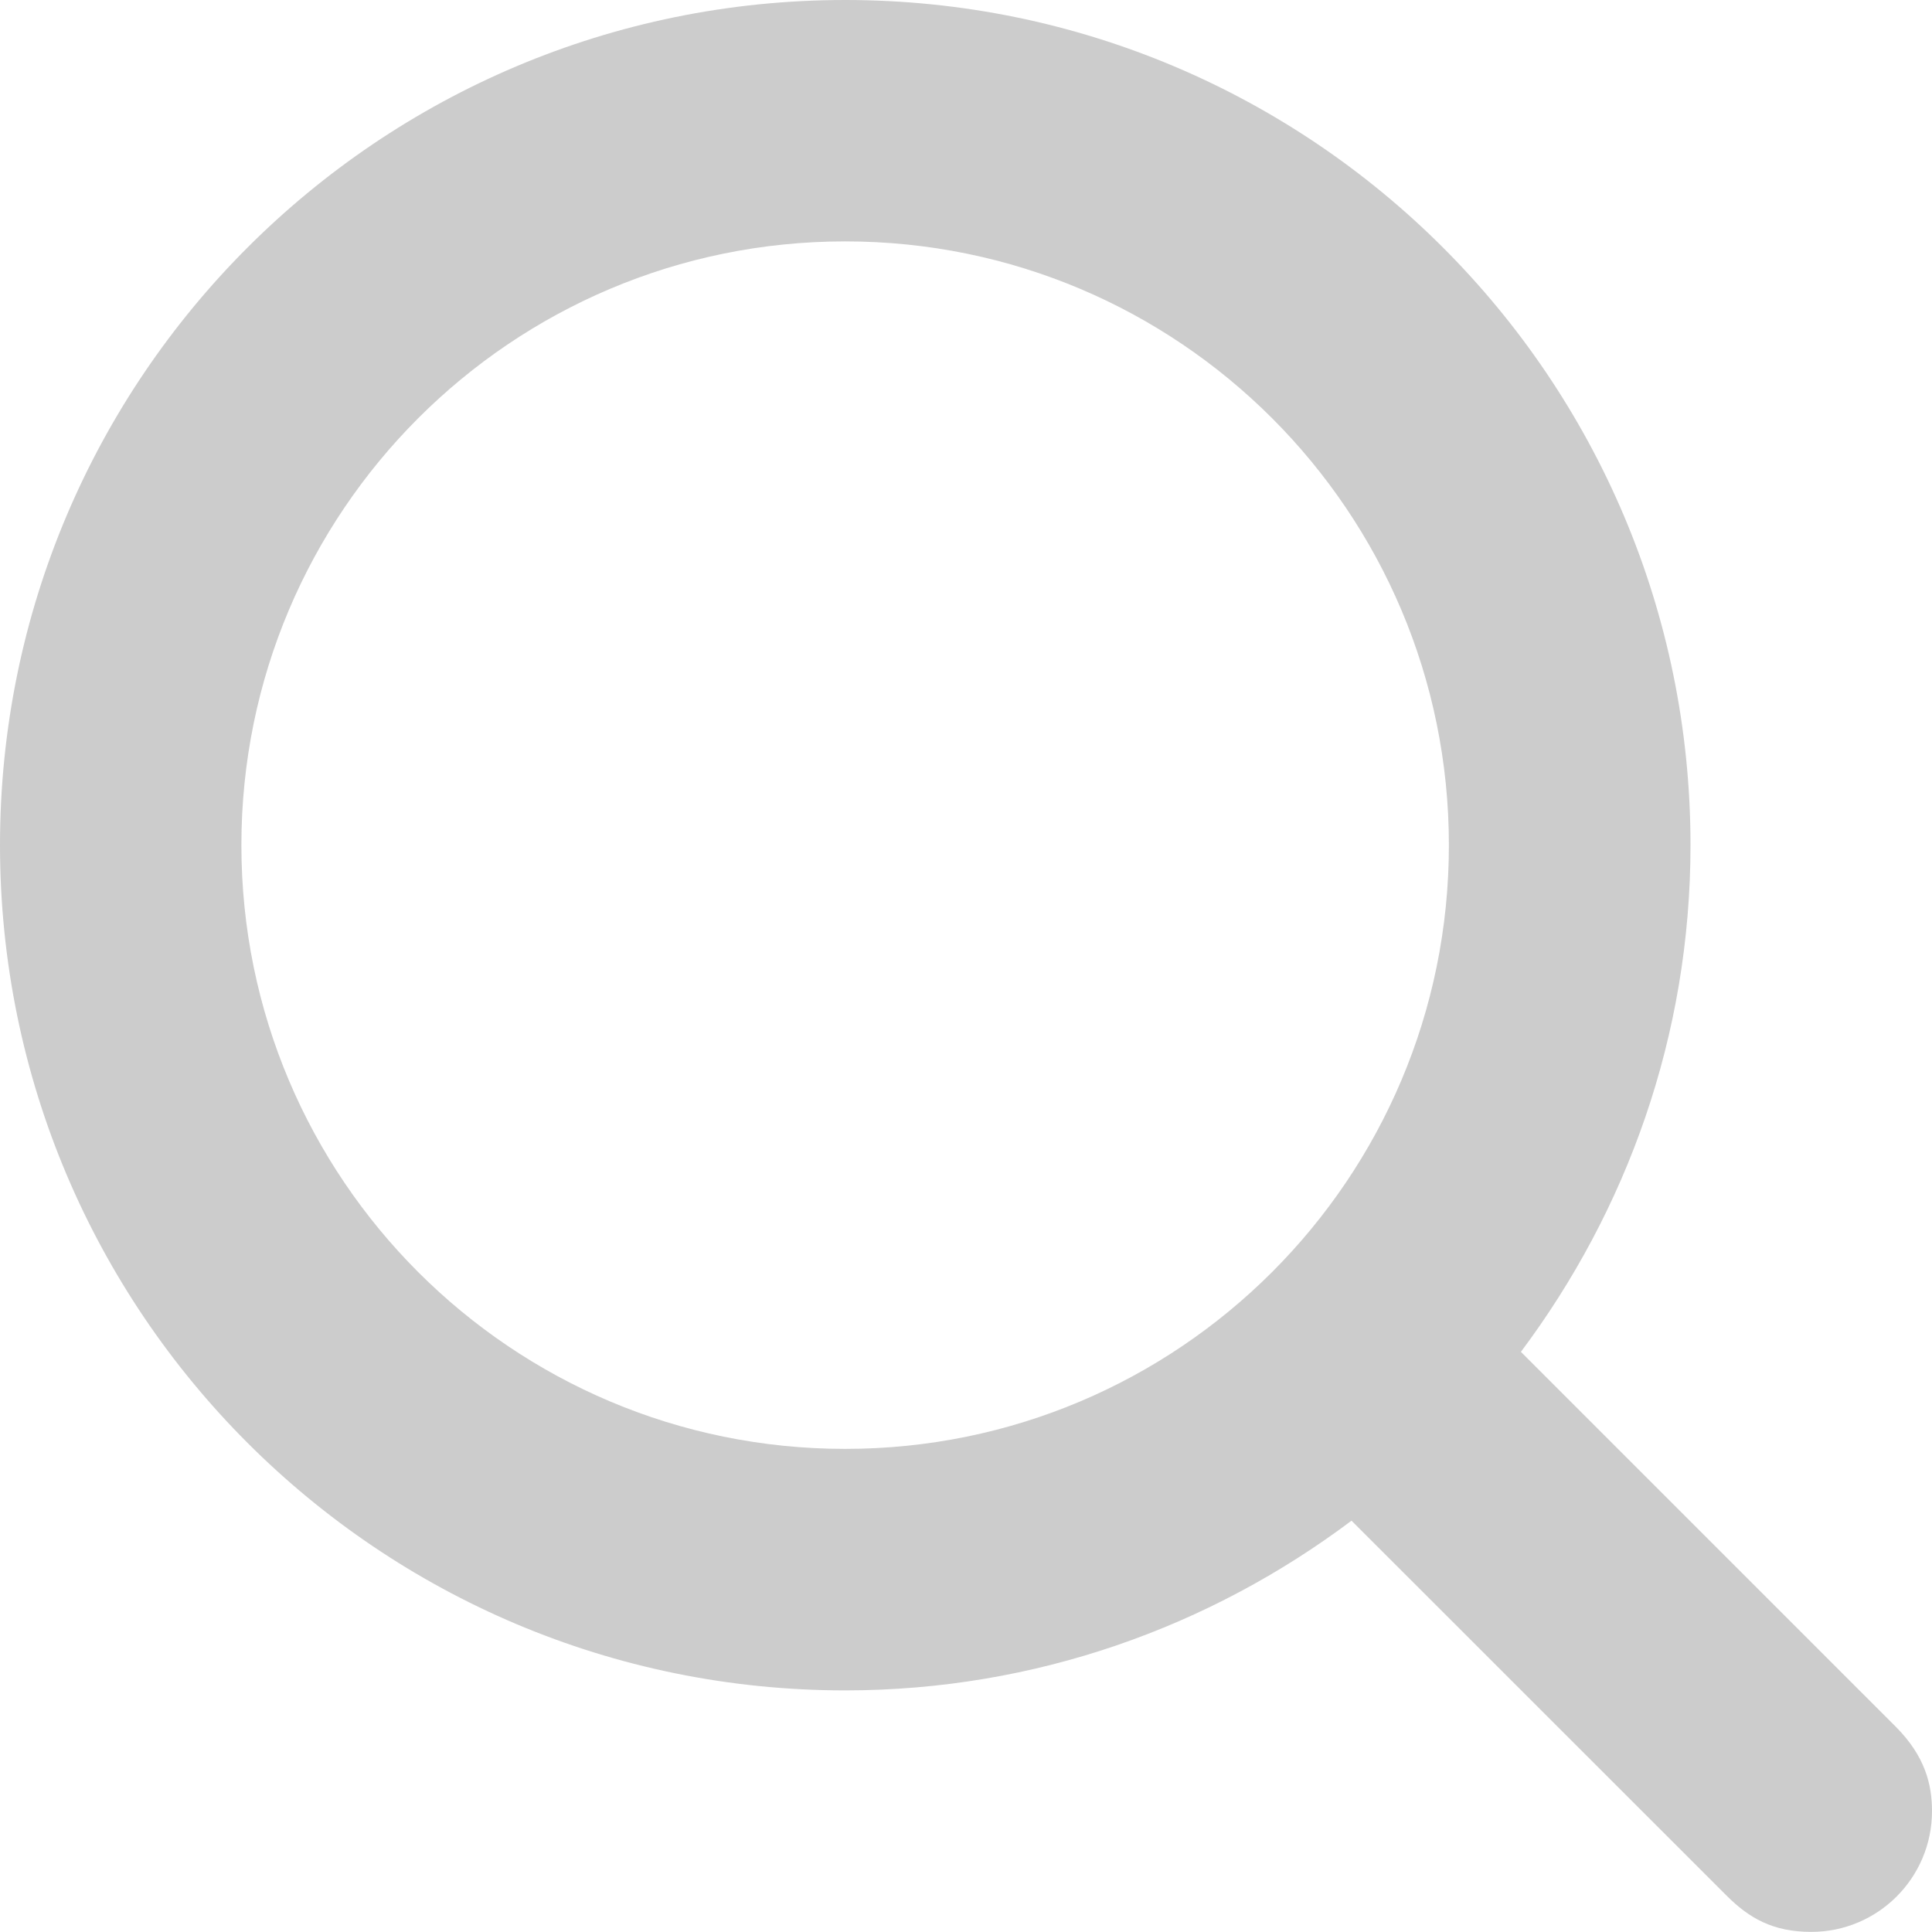
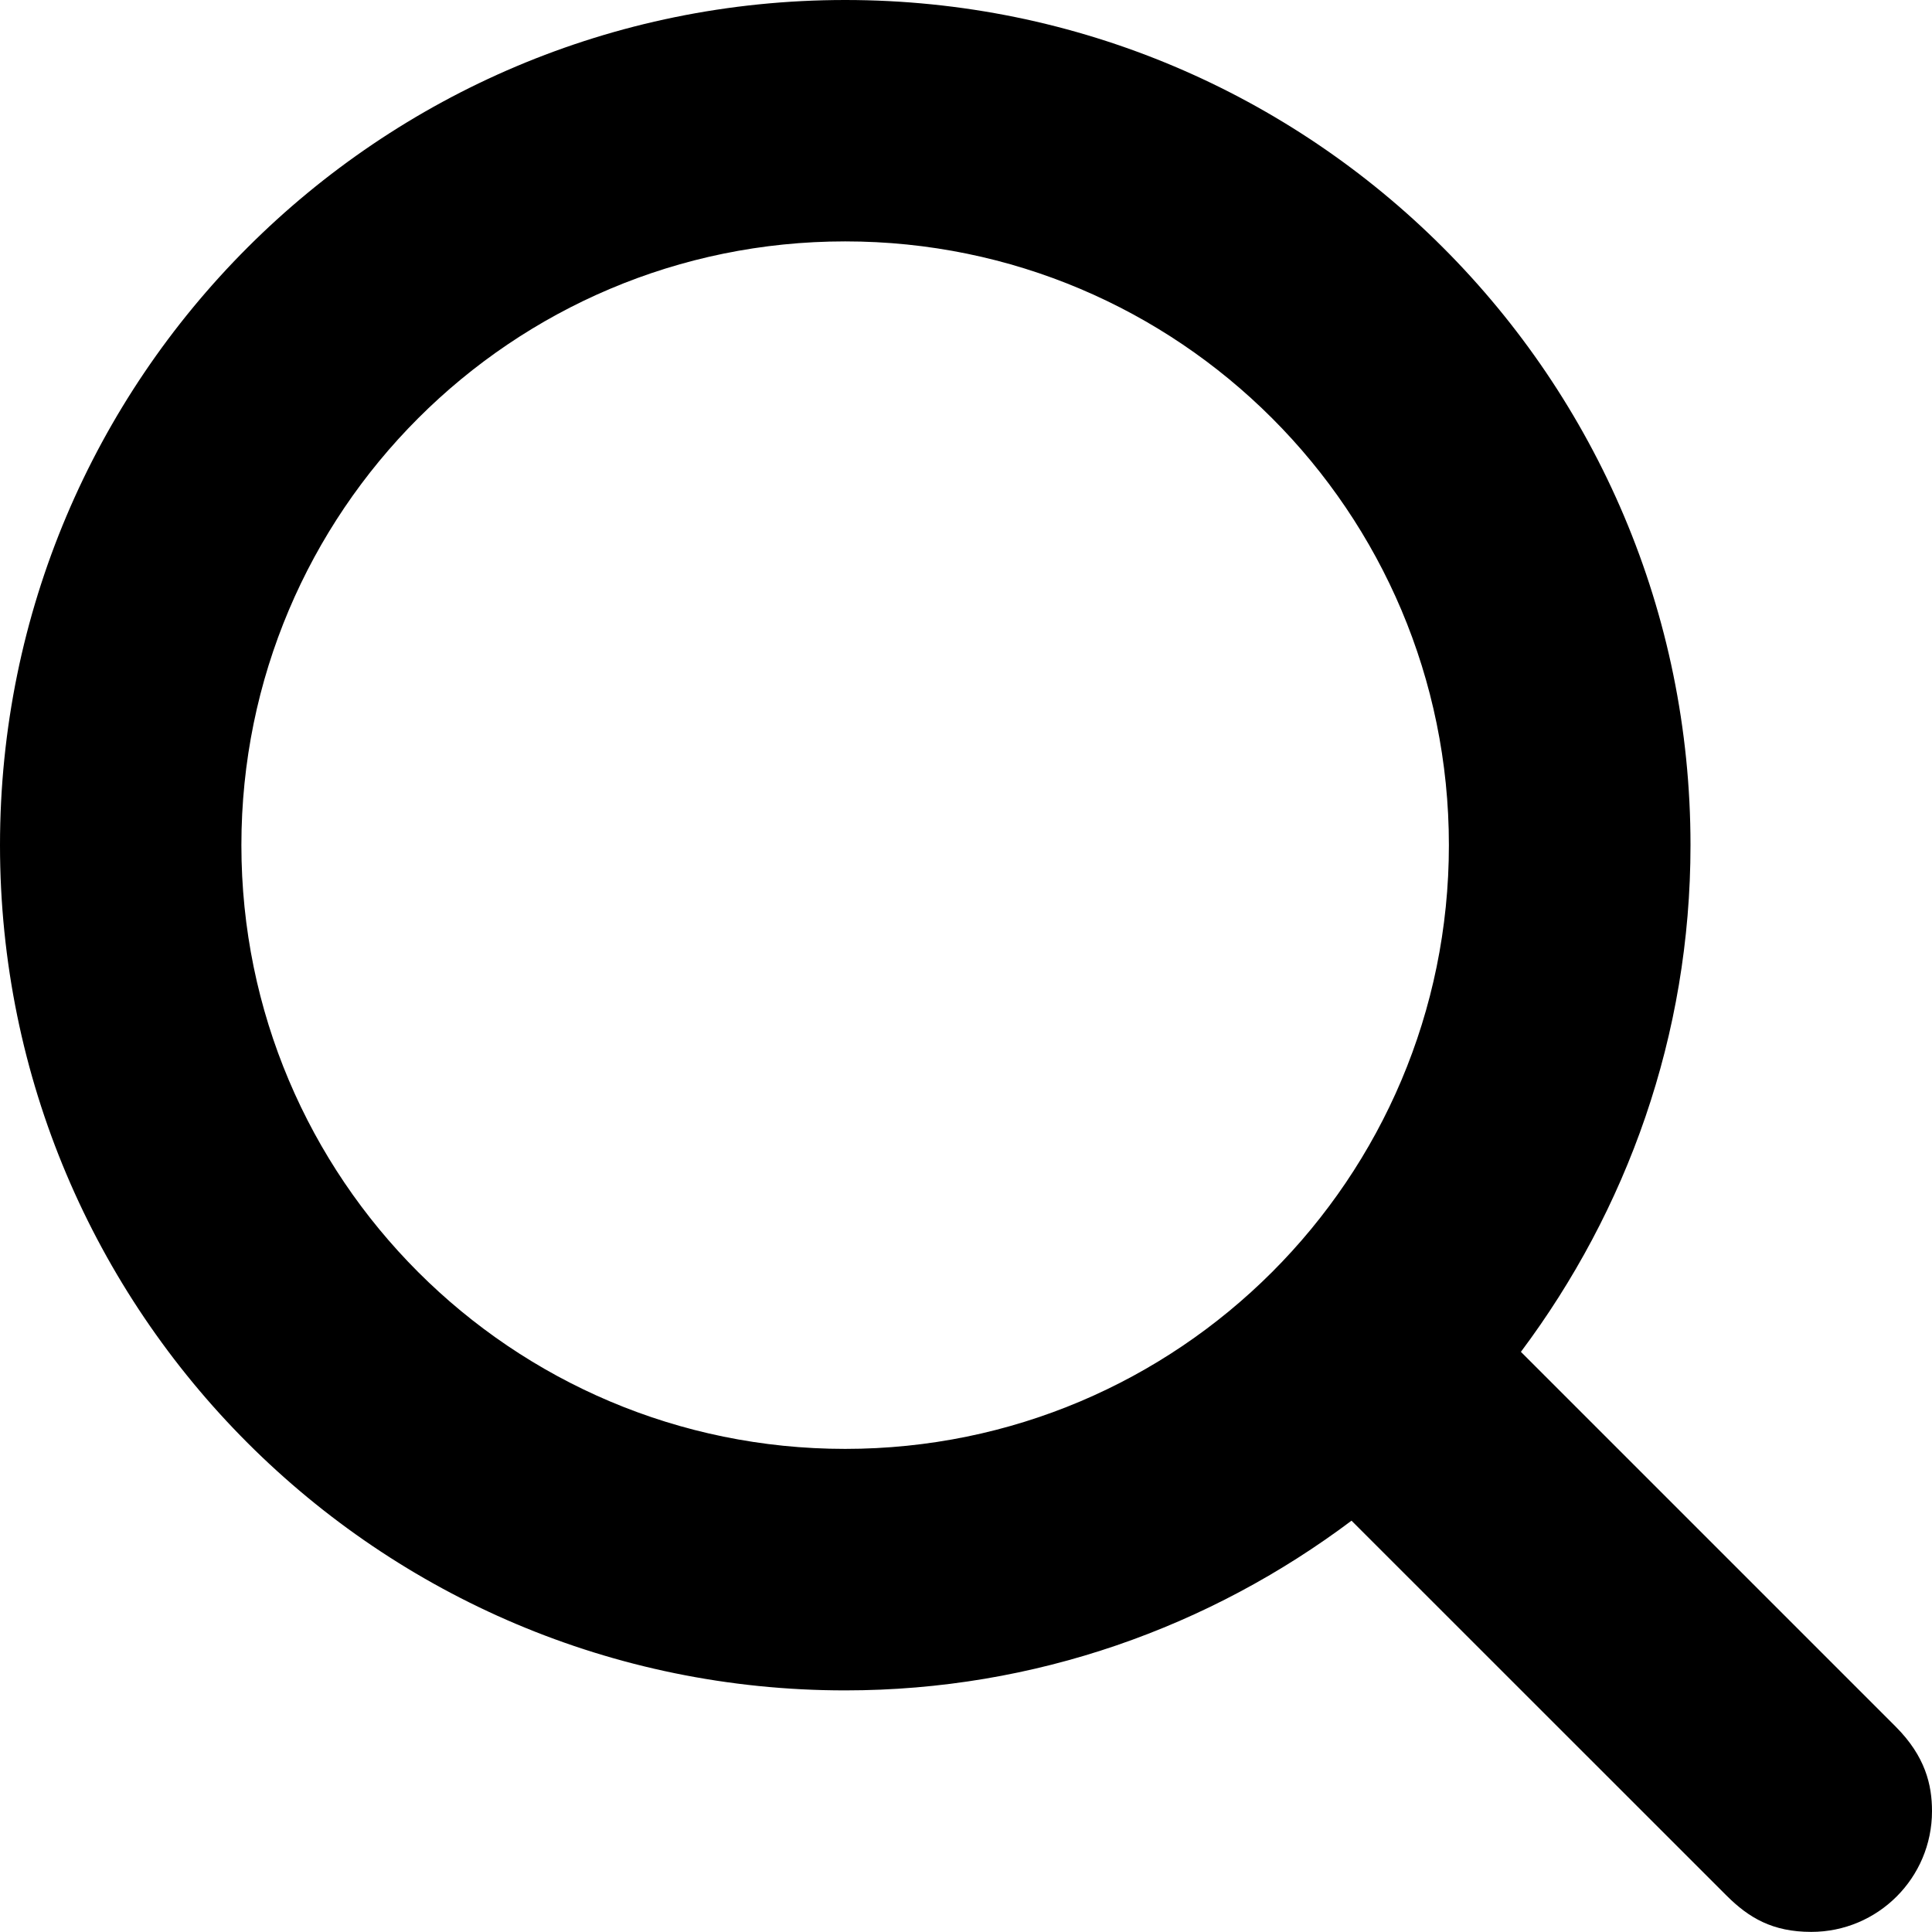
<svg xmlns="http://www.w3.org/2000/svg" version="1.1" id="Layer_1" x="0px" y="0px" width="17.6px" height="17.6px" viewBox="-0.8 -0.8 17.6 17.6" enable-background="new -0.8 -0.8 17.6 17.6" xml:space="preserve">
-   <path fill="#cccccc" d="M16.47,14.93l-3.415-3.415C14.02,10.226,14.6,8.634,14.6,6.899c0-4.253-3.447-7.699-7.7-7.699 S-0.8,2.646-0.8,6.899s3.446,7.7,7.699,7.7c1.734,0,3.326-0.58,4.613-1.546l3.417,3.416c0.203,0.202,0.418,0.33,0.771,0.33 c0.607,0,1.1-0.492,1.1-1.1C16.8,15.459,16.739,15.2,16.47,14.93z M1.399,6.899c0-3.038,2.462-5.5,5.5-5.5s5.5,2.462,5.5,5.5 s-2.462,5.5-5.5,5.5S1.399,9.938,1.399,6.899z" />
+   <path d="M16.47,14.93l-3.415-3.415C14.02,10.226,14.6,8.634,14.6,6.899c0-4.253-3.447-7.699-7.7-7.699 S-0.8,2.646-0.8,6.899s3.446,7.7,7.699,7.7c1.734,0,3.326-0.58,4.613-1.546l3.417,3.416c0.203,0.202,0.418,0.33,0.771,0.33 c0.607,0,1.1-0.492,1.1-1.1C16.8,15.459,16.739,15.2,16.47,14.93z M1.399,6.899c0-3.038,2.462-5.5,5.5-5.5s5.5,2.462,5.5,5.5 s-2.462,5.5-5.5,5.5S1.399,9.938,1.399,6.899z" />
</svg>
